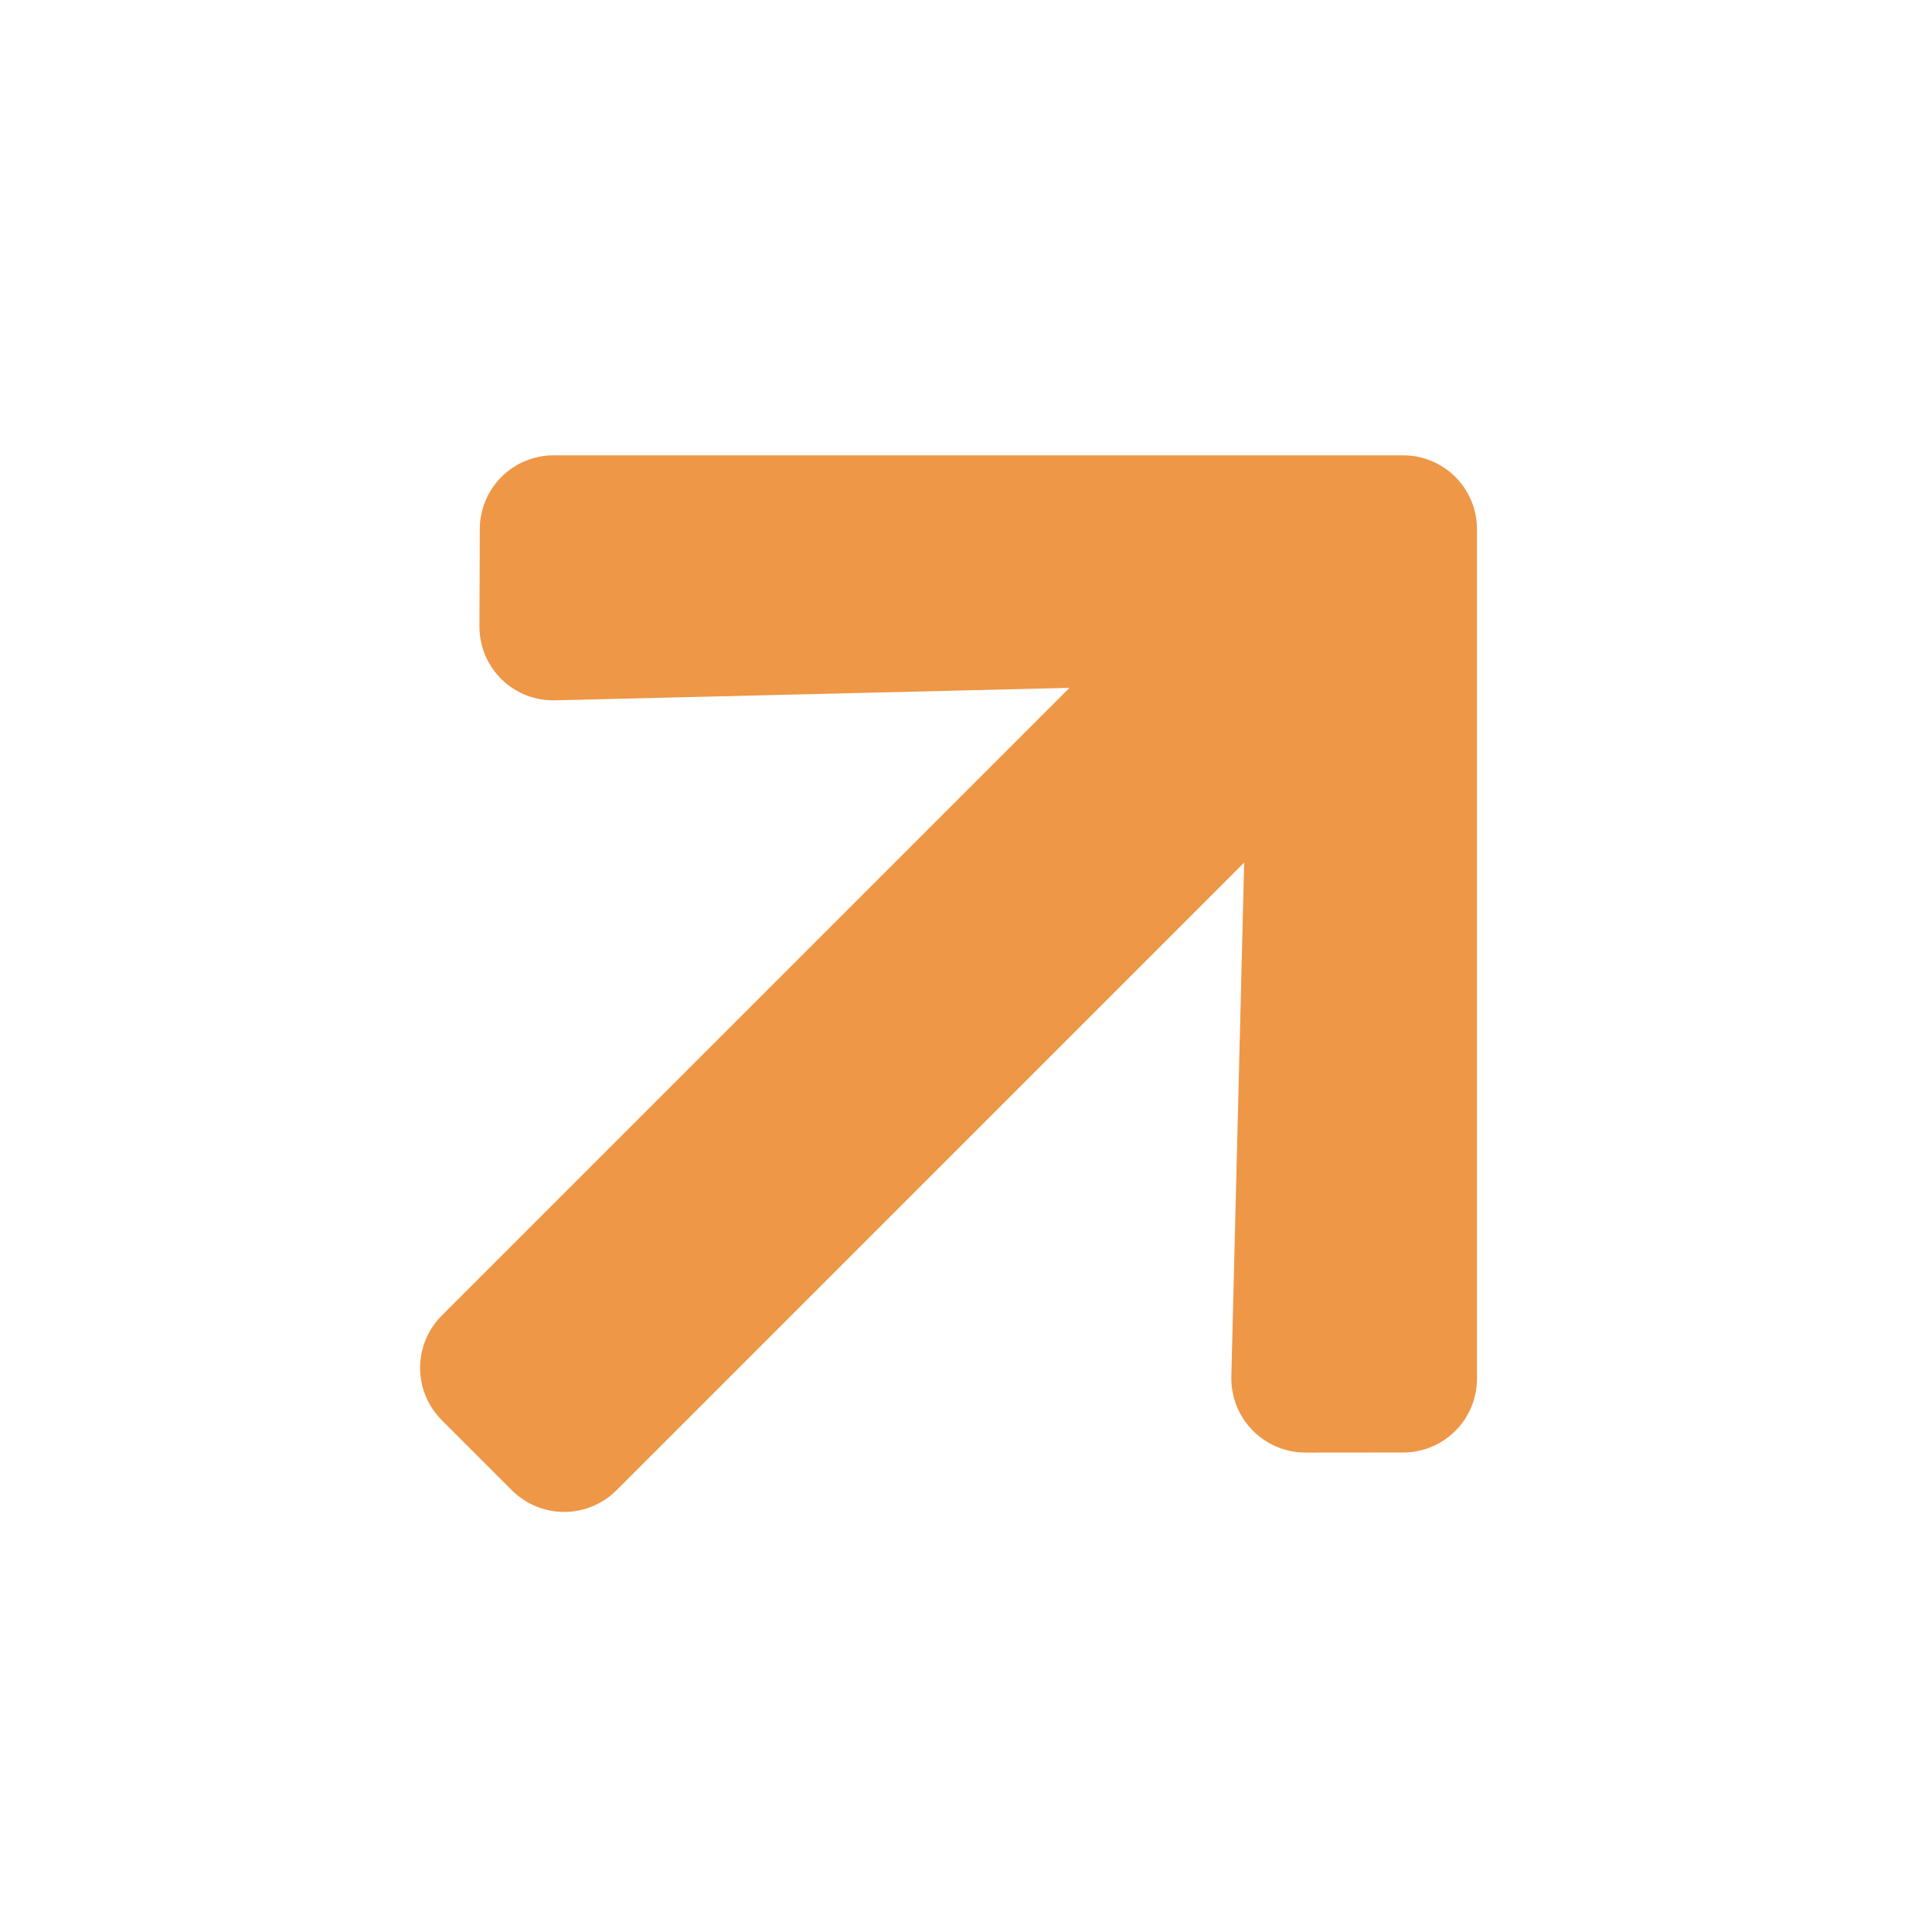
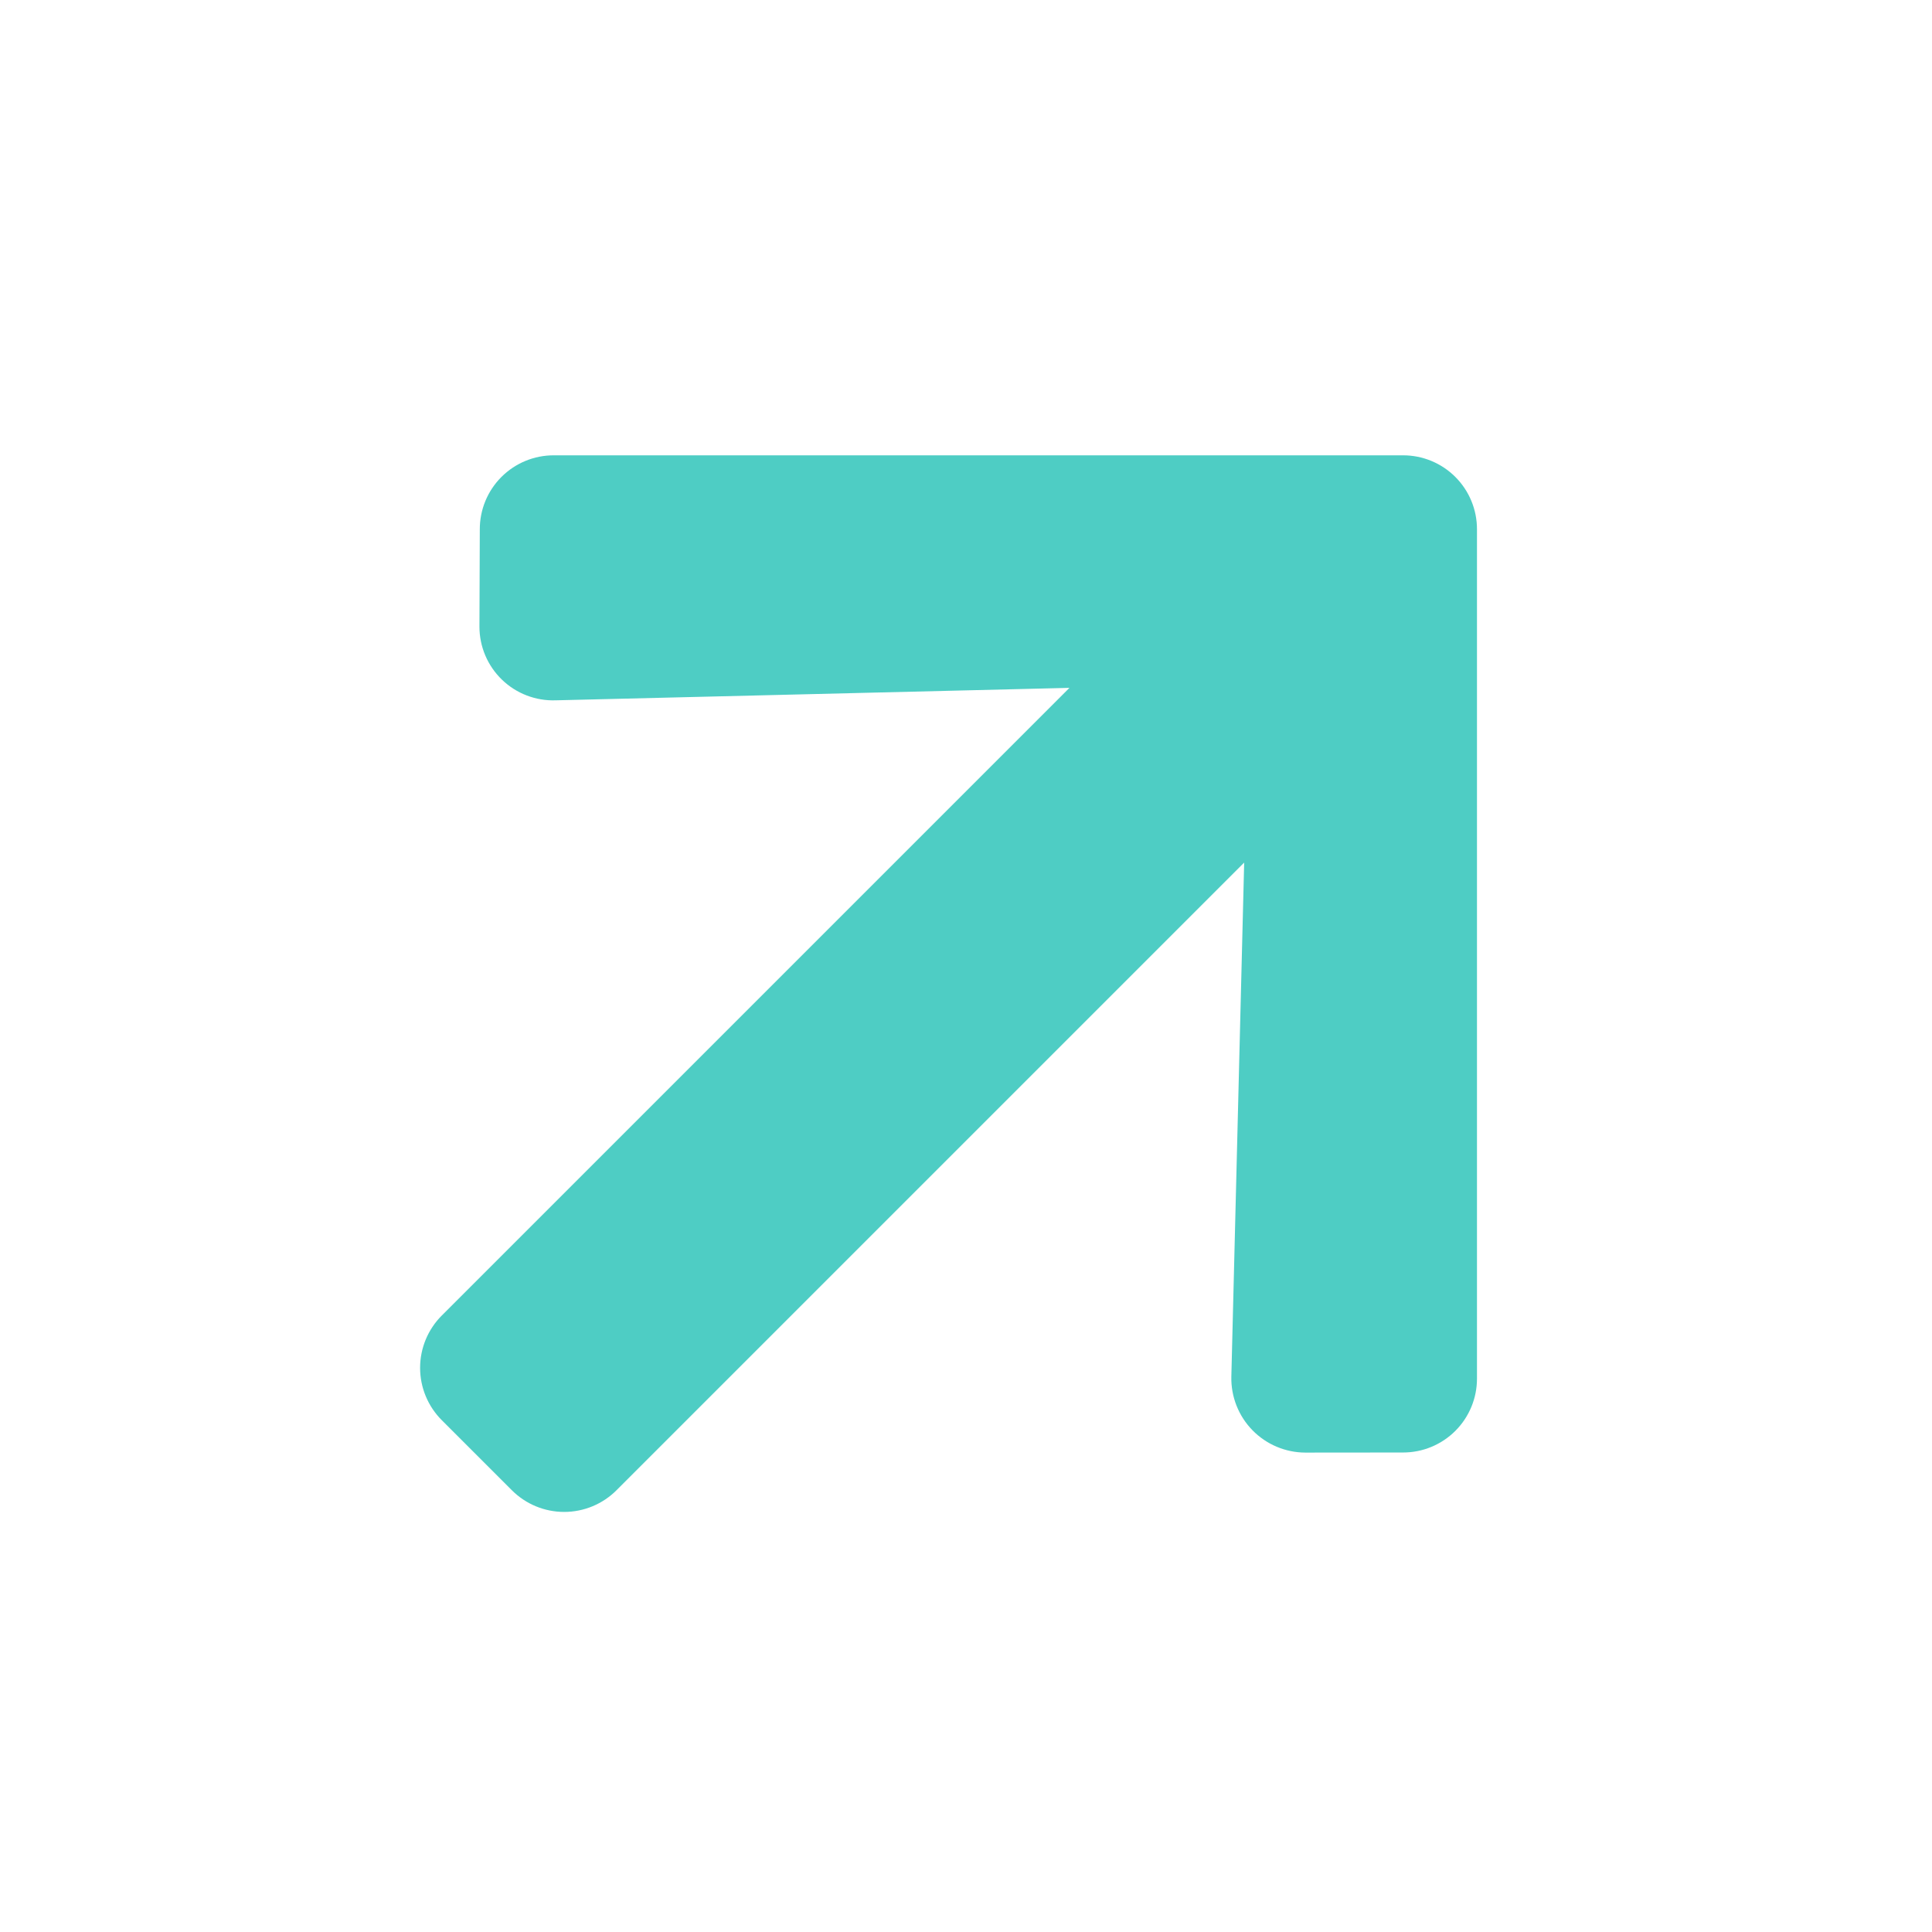
<svg xmlns="http://www.w3.org/2000/svg" width="15.122" height="15.122" viewBox="0 0 15.122 15.122">
-   <path id="Icon_awesome-arrow-right" data-name="Icon awesome-arrow-right" d="M4.6.707,5.141.17a.578.578,0,0,1,.819,0l4.7,4.7a.578.578,0,0,1,0,.819l-4.7,4.7a.578.578,0,0,1-.819,0L4.6,9.849a.581.581,0,0,1,.01-.829L7.527,6.245H.58A.579.579,0,0,1,0,5.665V4.891a.579.579,0,0,1,.58-.58H7.527L4.614,1.536A.577.577,0,0,1,4.6.707Z" transform="translate(0 7.658) rotate(-45)" fill="#ee9747" />
+   <path id="Icon_awesome-arrow-right" data-name="Icon awesome-arrow-right" d="M4.6.707,5.141.17a.578.578,0,0,1,.819,0l4.7,4.7a.578.578,0,0,1,0,.819l-4.7,4.7a.578.578,0,0,1-.819,0L4.6,9.849a.581.581,0,0,1,.01-.829L7.527,6.245H.58A.579.579,0,0,1,0,5.665V4.891a.579.579,0,0,1,.58-.58H7.527L4.614,1.536A.577.577,0,0,1,4.6.707Z" transform="translate(0 7.658) rotate(-45)" fill="#4ECDC4" />
</svg>
